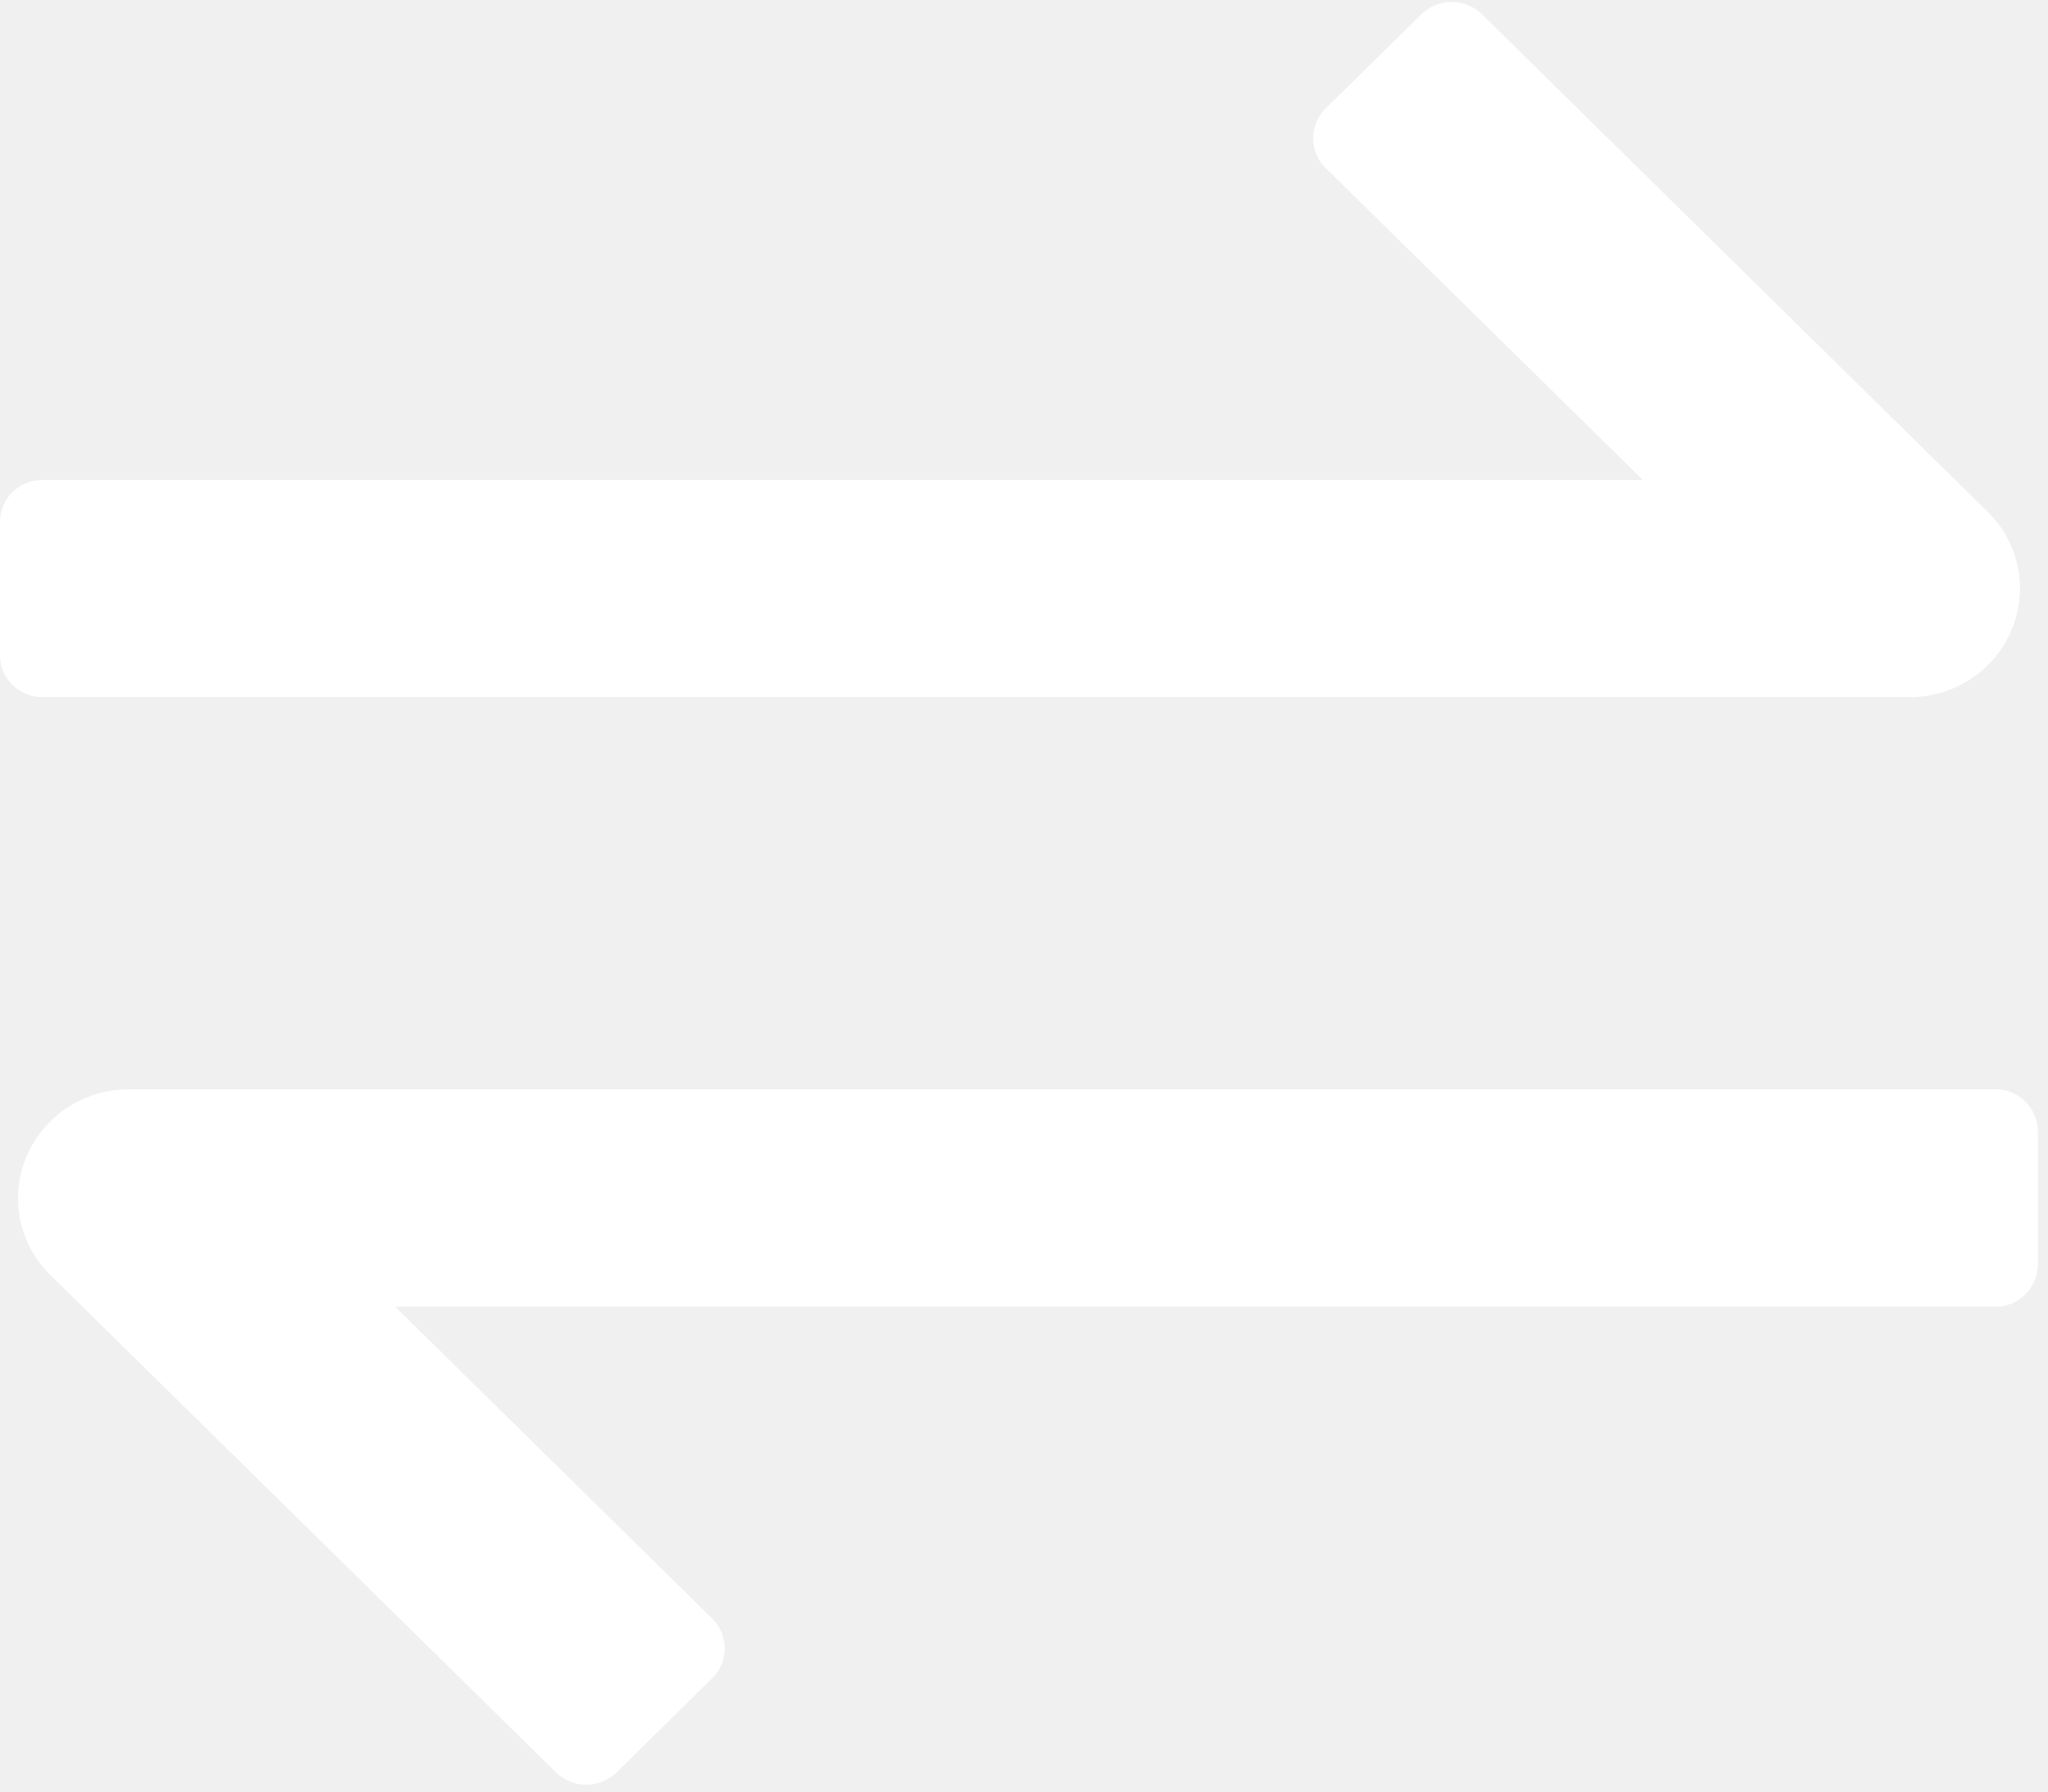
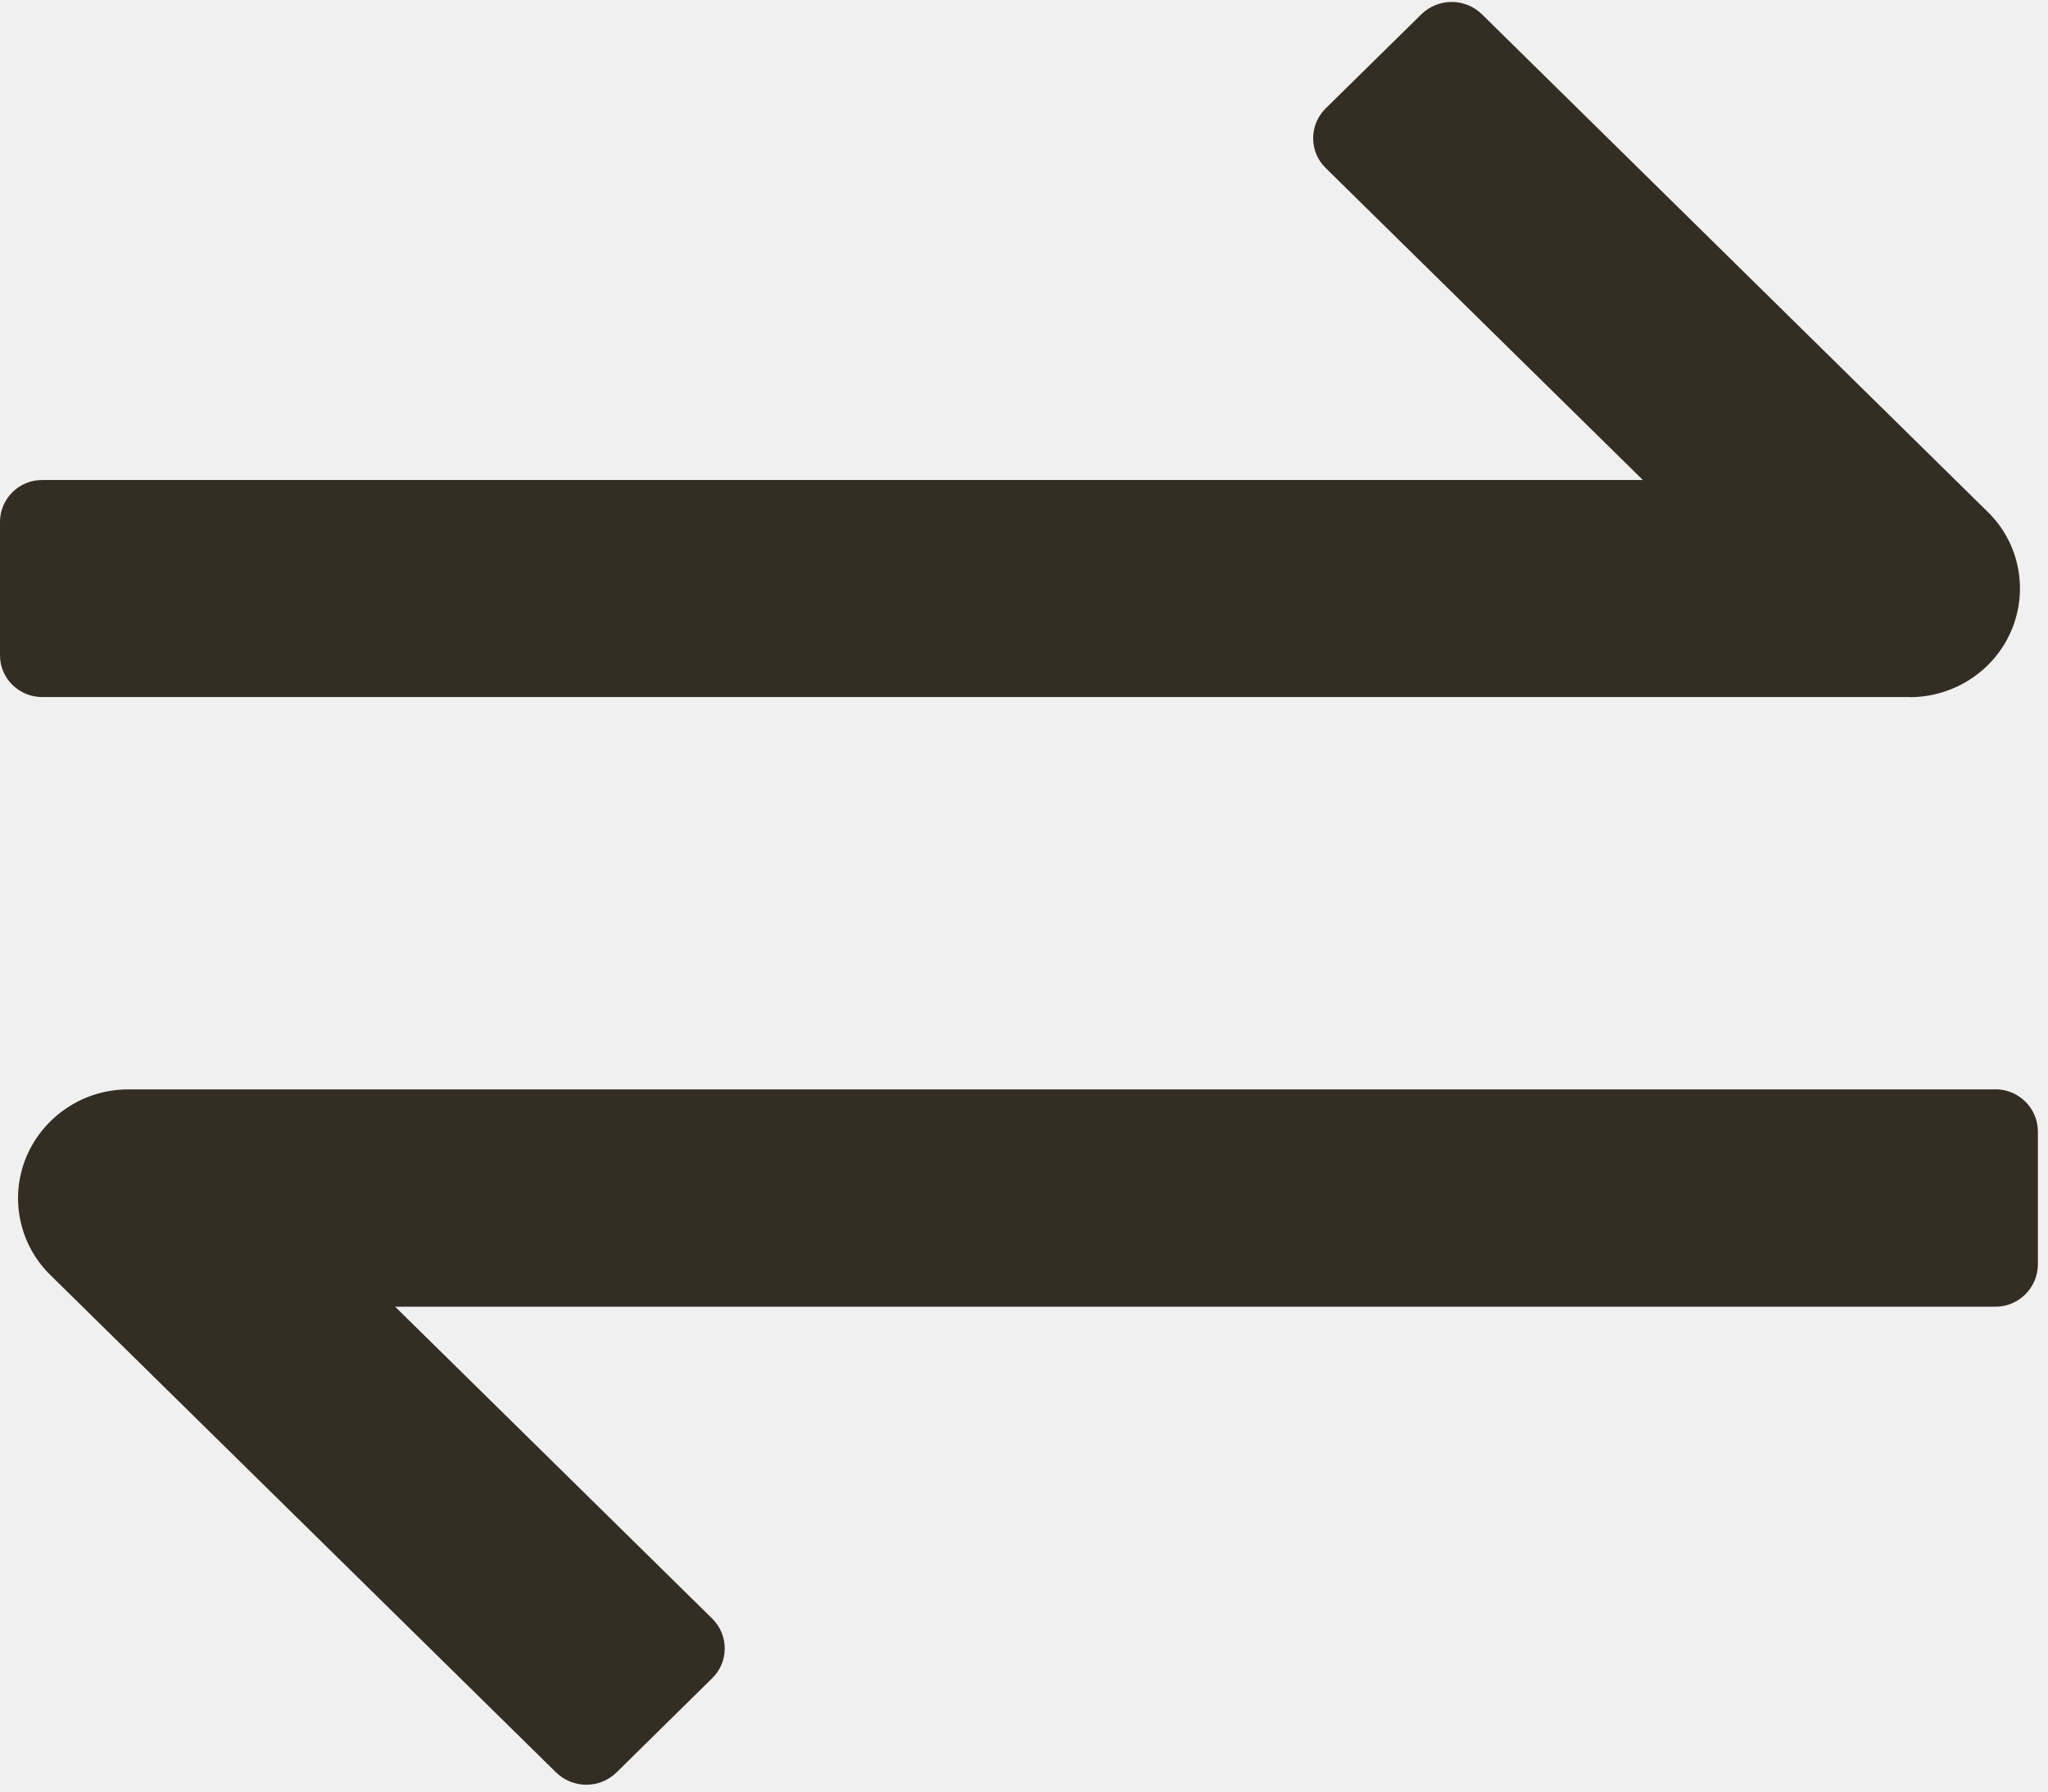
<svg xmlns="http://www.w3.org/2000/svg" width="16px" height="14px" viewBox="0 0 16 14" version="1.1">
  <g id="页面-1" stroke="none" stroke-width="1" fill="none" fill-rule="evenodd">
-     <g id="首页备份-3" transform="translate(-1326, -453)" fill="#FFFFFF" fill-rule="nonzero">
+     <g id="首页备份-3" transform="translate(-1326, -453)" fill="#342d24" fill-rule="nonzero">
      <g id="编组-9" transform="translate(1108, 200)">
        <g id="qiehuan-2" transform="translate(218, 253)">
          <path d="M14.918,5.448 C15.267,5.448 15.582,5.241 15.715,4.924 C15.849,4.606 15.775,4.239 15.528,3.999 L11.578,0.112 C11.447,-0.017 11.236,-0.017 11.104,0.112 L10.357,0.847 C10.294,0.909 10.259,0.993 10.259,1.08 C10.259,1.168 10.294,1.252 10.357,1.313 L12.835,3.751 L0.33,3.751 C0.15,3.75 0.002,3.895 0,4.075 L0,5.122 C0,5.301 0.148,5.447 0.33,5.447 L14.917,5.447 L14.918,5.448 Z M15.585,8.513 L1.003,8.513 C0.656,8.512 0.343,8.719 0.207,9.037 C0.073,9.355 0.147,9.722 0.393,9.963 L4.343,13.849 C4.475,13.979 4.686,13.979 4.818,13.849 L5.564,13.114 C5.627,13.053 5.662,12.969 5.662,12.881 C5.662,12.794 5.627,12.71 5.564,12.648 L3.087,10.211 L15.587,10.211 C15.77,10.212 15.919,10.065 15.921,9.882 L15.921,8.841 C15.92,8.658 15.77,8.511 15.587,8.512 L15.585,8.513 Z" id="形状" />
        </g>
      </g>
    </g>
  </g>
</svg>
